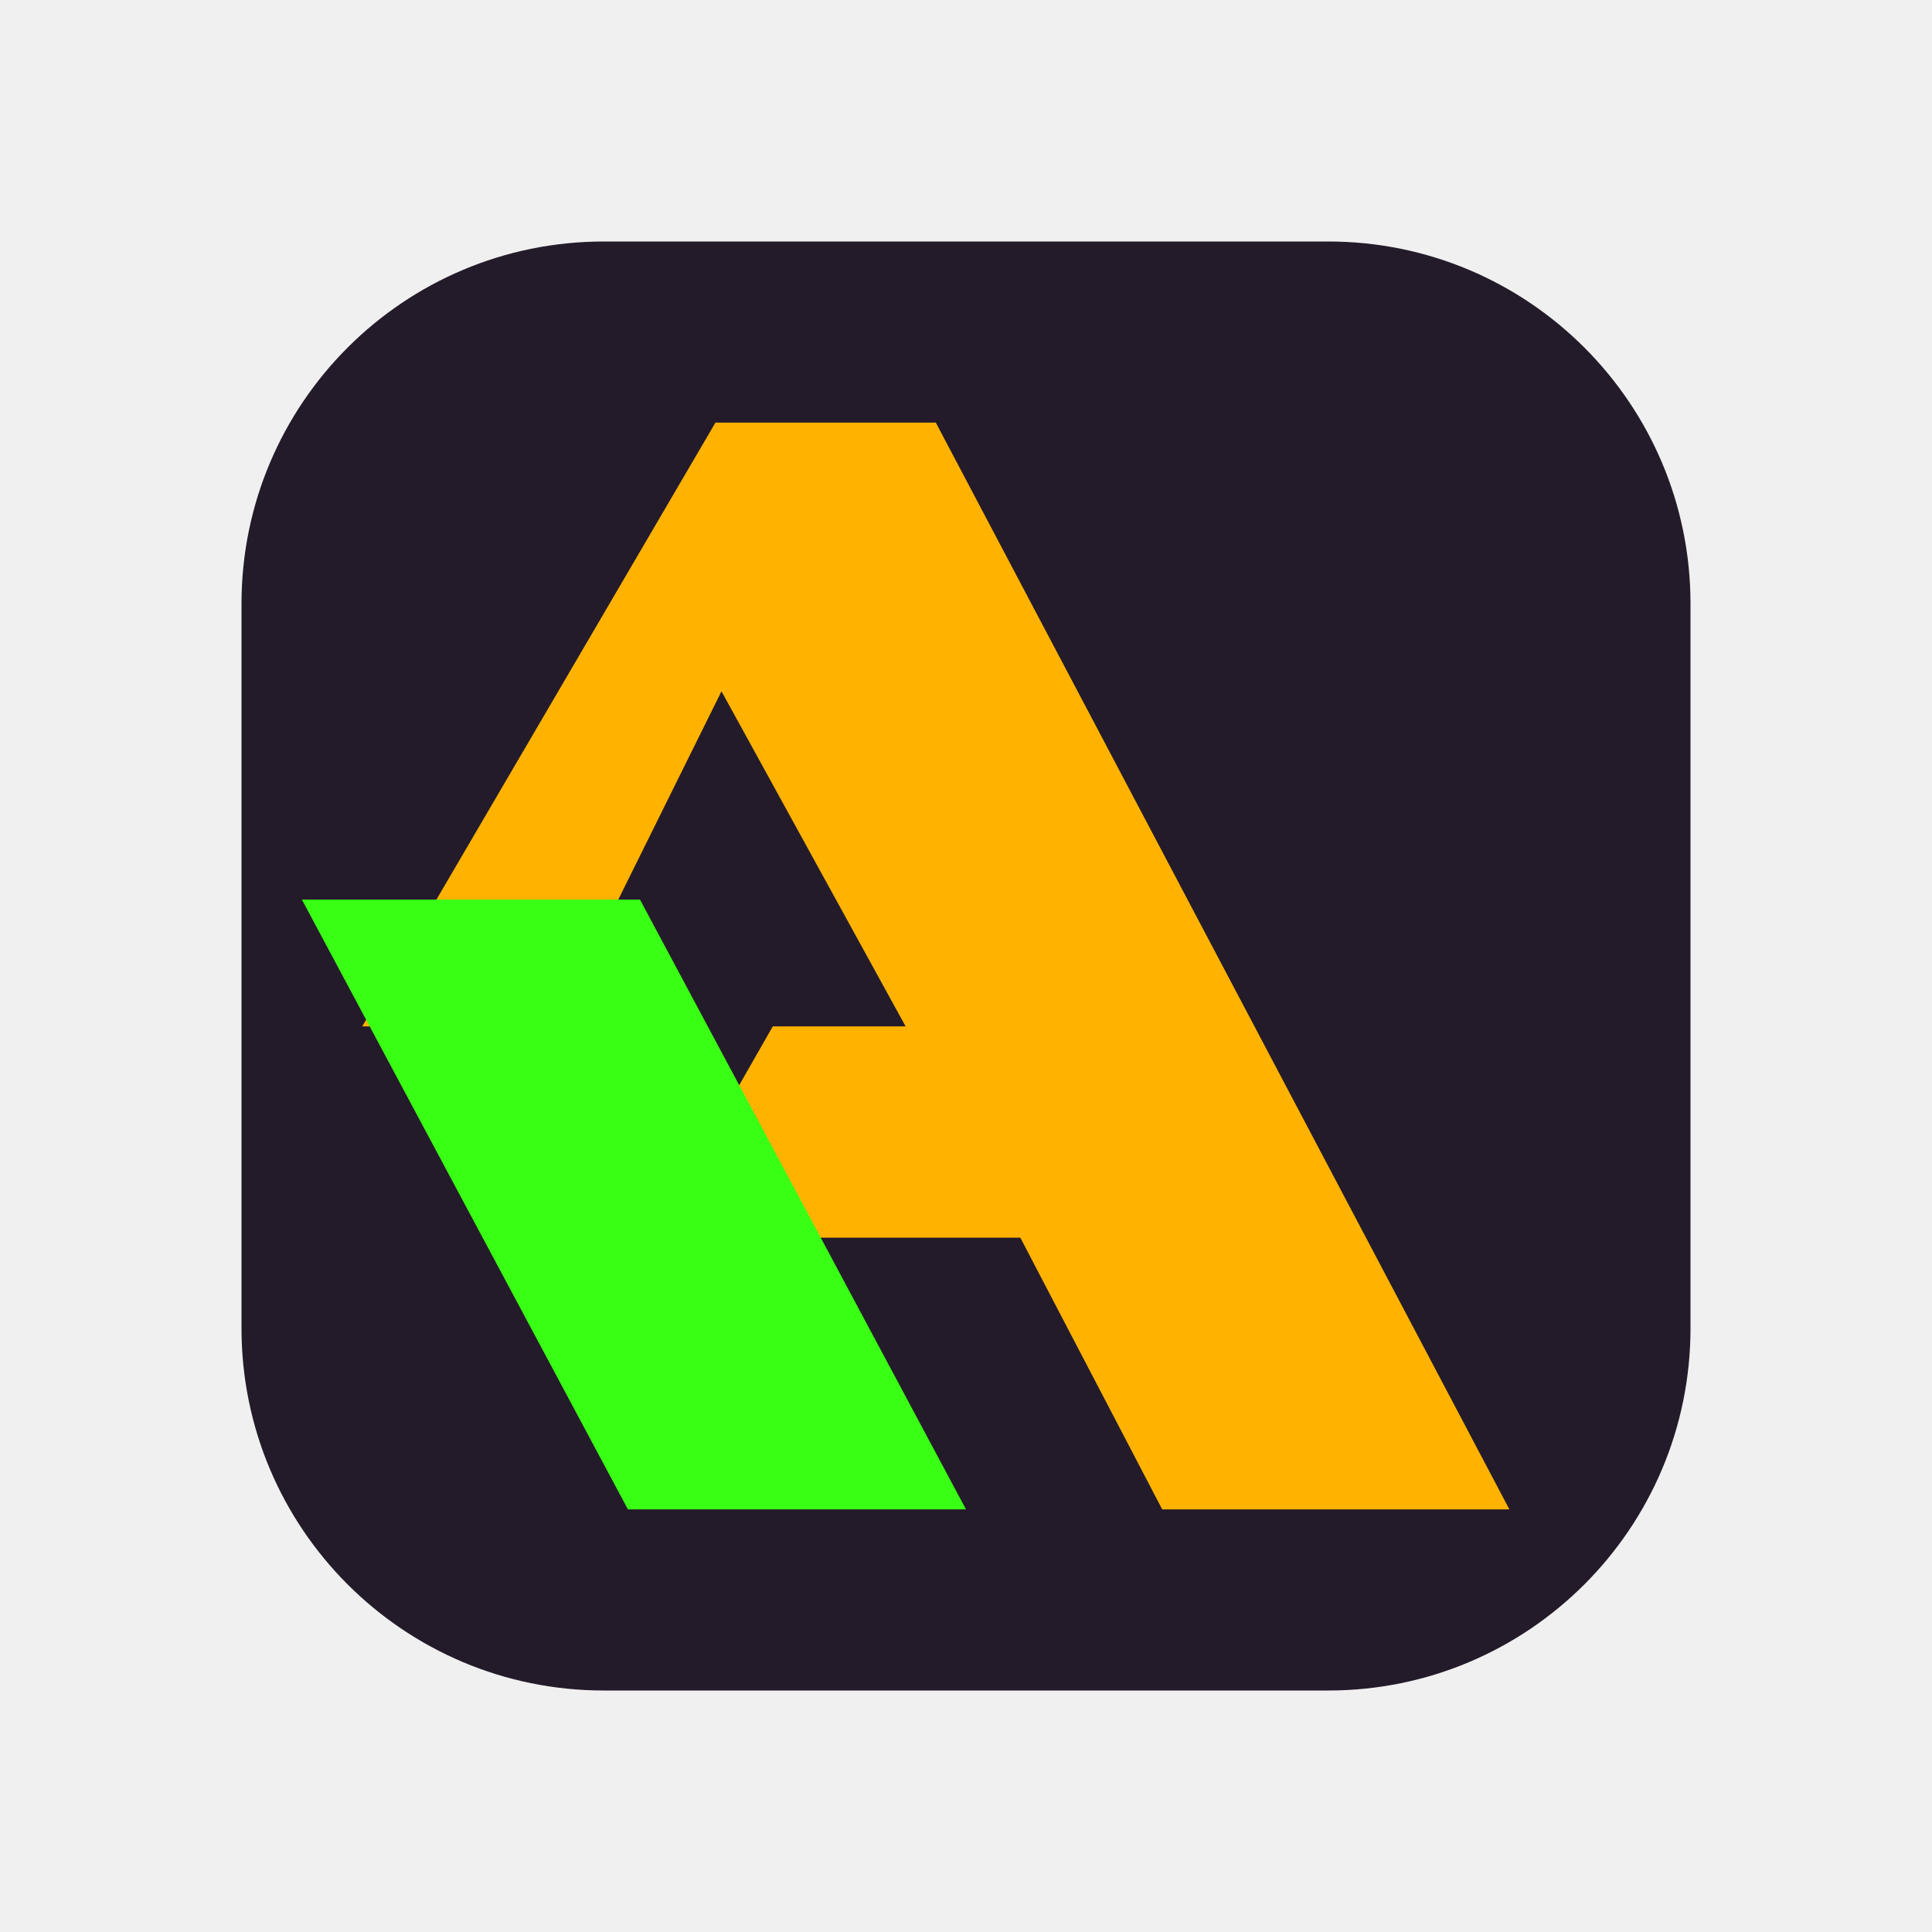
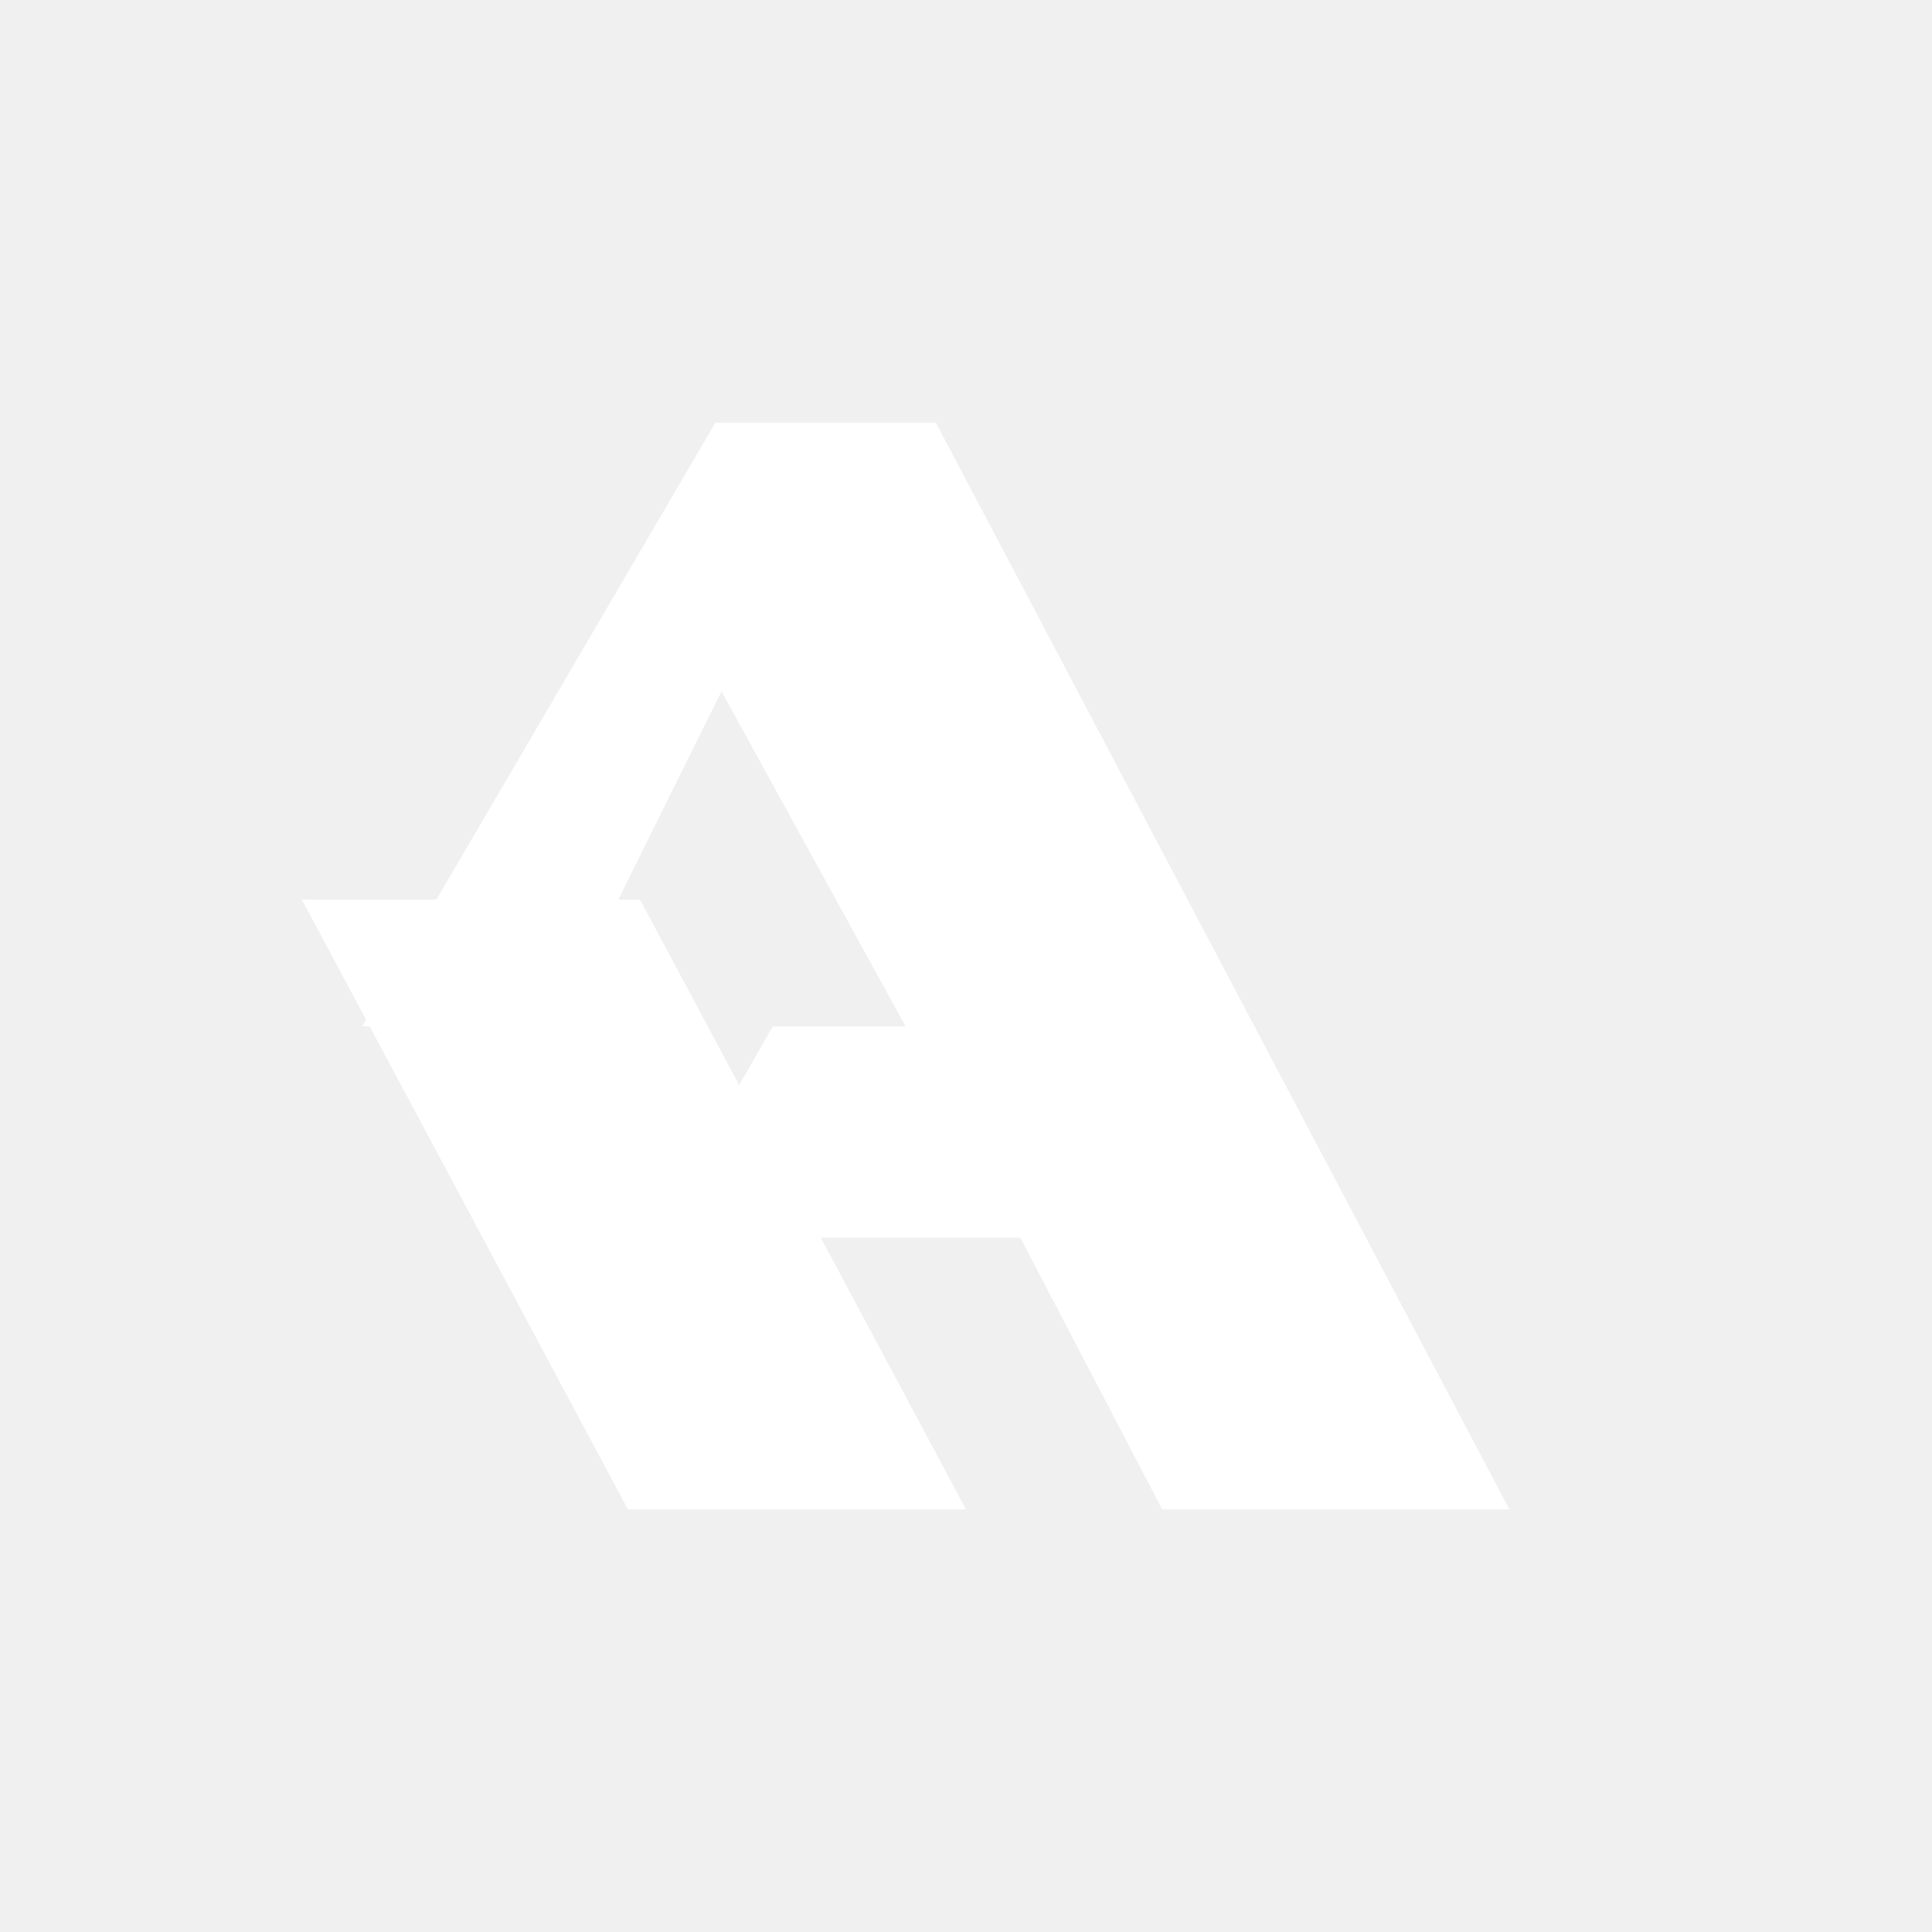
<svg xmlns="http://www.w3.org/2000/svg" viewBox="0 0 64 64" aria-hidden="true">
-   <rect x="8" y="8" width="48" height="48" rx="12" fill="#241b2a" />
-   <path fill="#ffb300" d="M31 14 50 50H38.5l-4.7-9H21.6l4-7h4.4L23.9 22.9 18.4 34H12l11.7-20Z" />
-   <path fill="#39ff14" d="M20.8 50 10 29.8h11.2L32 50Z" />
+   <path fill="#ffffff" d="M31 14 50 50H38.5l-4.7-9H21.6l4-7h4.4L23.9 22.9 18.4 34H12l11.7-20Z" />
+   <path fill="#ffffff" d="M20.8 50 10 29.8h11.2L32 50Z" />
</svg>
